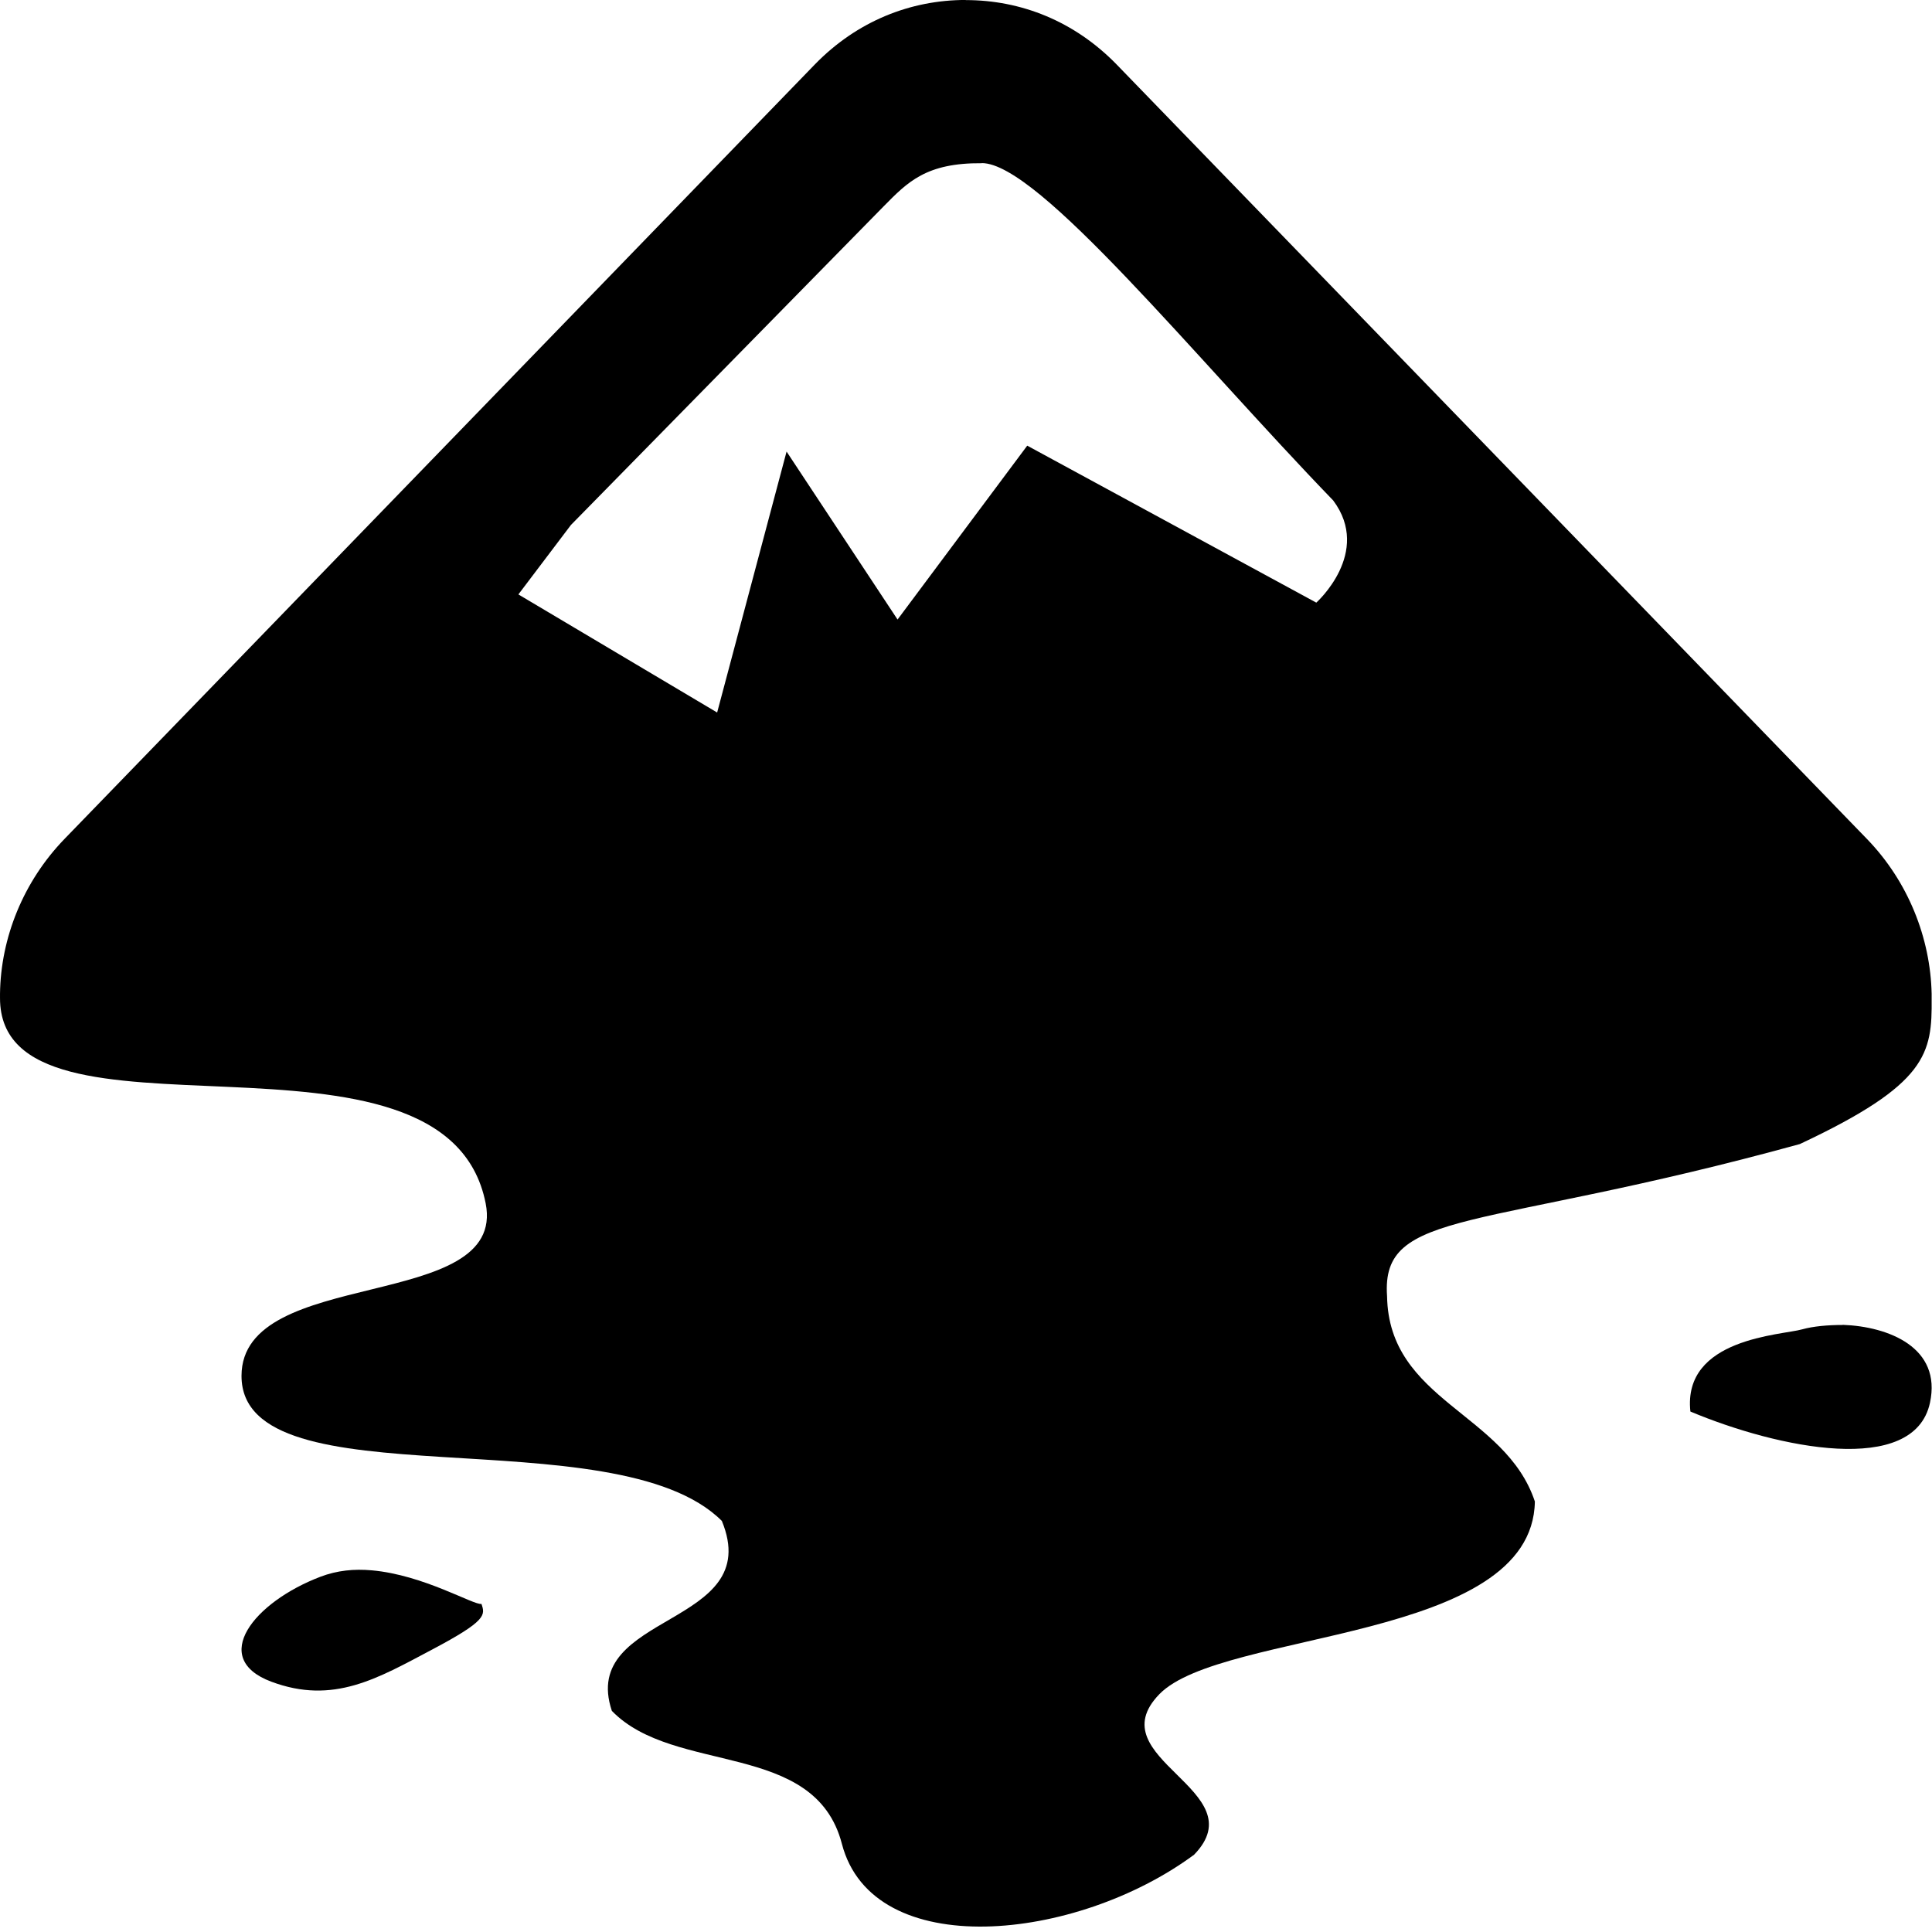
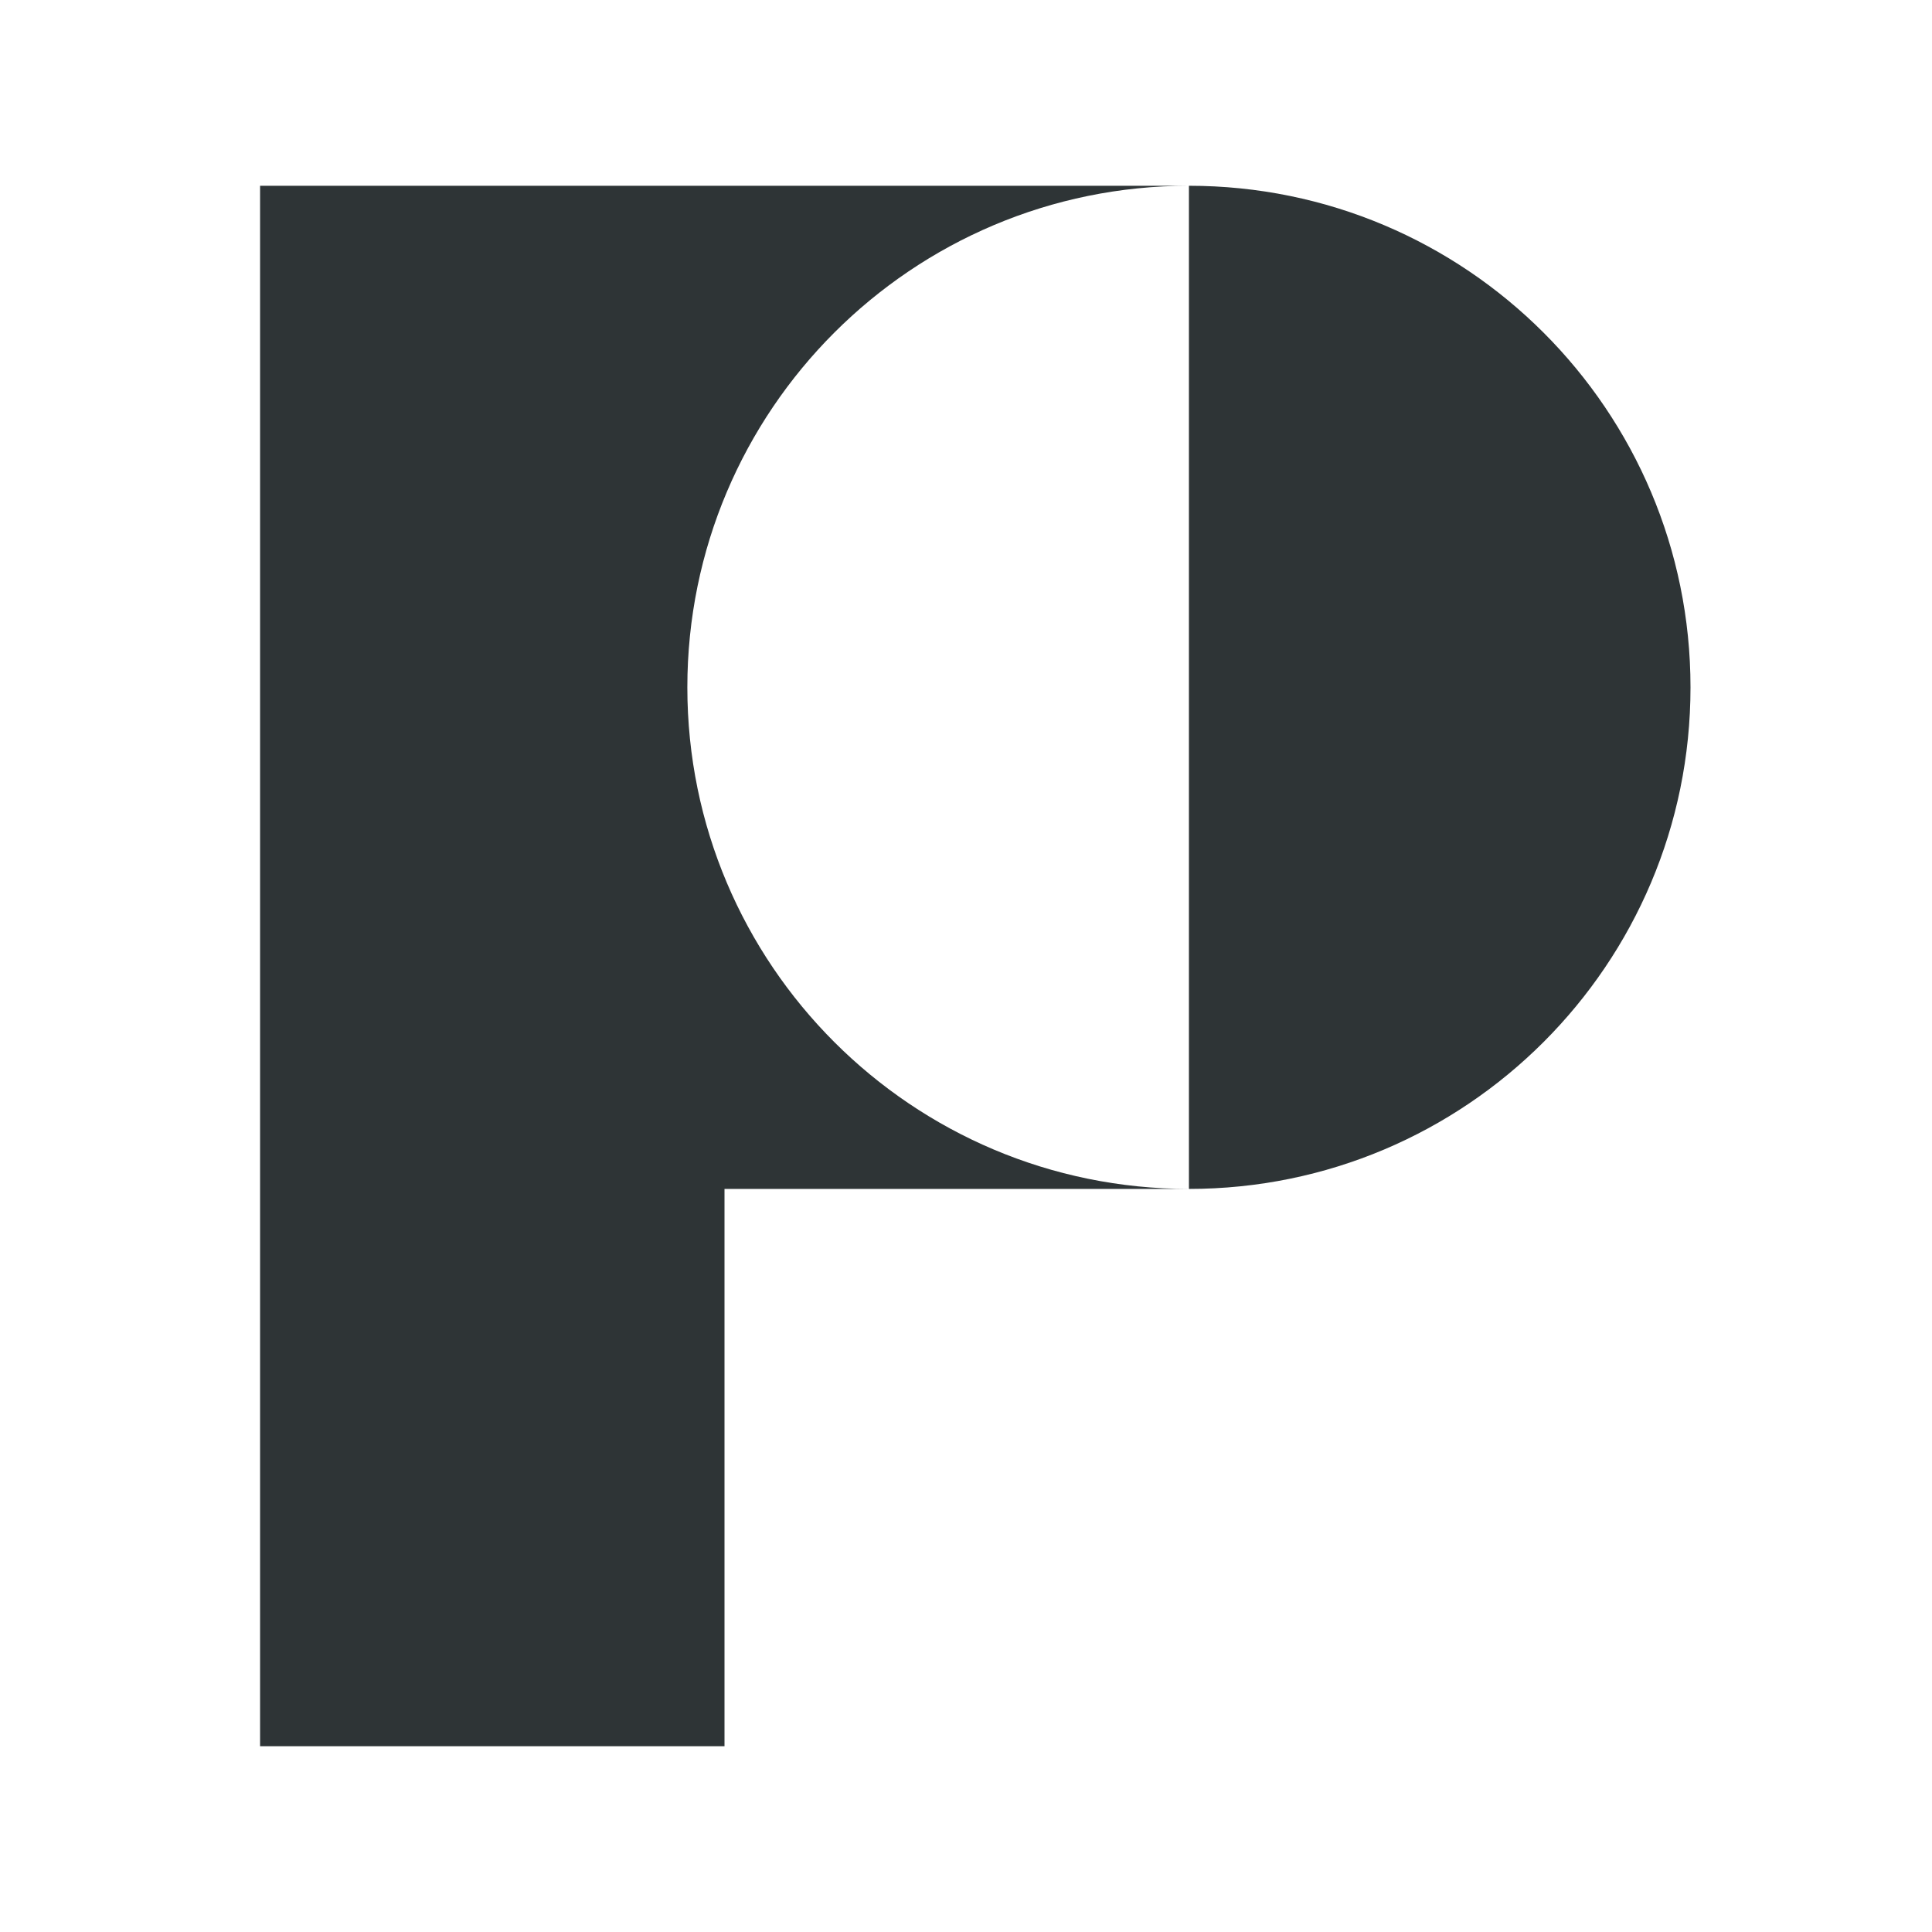
- <svg xmlns="http://www.w3.org/2000/svg" version="1.1" id="svg1" width="16" height="16" viewBox="0 0 16 16">
-   <g transform="translate(-225.0989,-567.3713)" id="inkscape-logo">
-     <path id="rect13270-8" d="m 225.099,567.371 h 16 v 16 H 225.099 Z" opacity="0" />
-     <path style="opacity:1" d="m 233.097,567.371 c -0.456,0 -0.9,0.174 -1.25,0.534 l -6.213,6.413 c -0.343,0.354 -0.529,0.821 -0.535,1.283 -10e-5,0.01 0,0.028 0,0.036 -10e-5,1.373 3.691,0.021 4.022,1.7 0.179,0.908 -2.022,0.515 -2.022,1.429 0,1.072 3.094,0.317 3.978,1.201 0.363,0.884 -1.186,0.751 -0.911,1.573 0.518,0.534 1.681,0.239 1.905,1.101 0.256,0.985 1.941,0.812 2.917,0.09 0.518,-0.534 -0.806,-0.795 -0.288,-1.329 0.518,-0.534 3.091,-0.429 3.11,-1.596 -0.244,-0.734 -1.21,-0.833 -1.224,-1.7 -0.052,-0.734 0.766,-0.53 3.418,-1.26 1.06,-0.497 1.096,-0.75 1.092,-1.208 -1e-4,-0.01 0,-0.026 0,-0.036 -0.01,-0.461 -0.193,-0.929 -0.536,-1.283 l -6.213,-6.413 c -0.35,-0.36 -0.793,-0.534 -1.25,-0.534 z m 0.133,1.351 c 0.47,0 1.761,1.605 2.91,2.794 0.323,0.432 -0.14,0.846 -0.14,0.846 l -2.394,-1.3 -1.074,1.44 -0.919,-1.391 -0.575,2.161 -1.646,-0.978 0.435,-0.575 2.59,-2.639 c 0.199,-0.202 0.352,-0.361 0.814,-0.357 z" id="path13254-1" />
-     <path style="opacity:1" d="m 240.361,578.344 c -0.126,0 -0.246,0.011 -0.336,0.036 -0.17,0.049 -0.993,0.071 -0.927,0.681 0.727,0.305 1.852,0.538 1.984,-0.072 0.099,-0.458 -0.342,-0.632 -0.722,-0.646 z" id="path13250-6" />
-     <path style="opacity:1" d="m 228.176,580.376 c -0.144,-0.013 -0.285,6e-4 -0.423,0.053 -0.552,0.21 -0.923,0.676 -0.408,0.869 0.515,0.193 0.881,-0.027 1.333,-0.266 0.452,-0.239 0.44,-0.286 0.408,-0.378 -0.063,0.013 -0.477,-0.24 -0.909,-0.278 z" id="path13248-6" />
-     <path opacity="0" d="m 238.304,580.371 c -0.37,0.152 -0.365,0.682 -0.07,0.911 0.296,0.229 0.666,0.081 0.813,-0.072 0.148,-0.152 0,-0.687 -0.744,-0.839 z" id="path1217-0" />
-   </g>
+ <svg xmlns="http://www.w3.org/2000/svg" width="16" height="16" viewBox="48 56 416 400">
+   <path fill="#2e3436" d="M104 88H304A108 108 0 0 0 304 304H204V424H104Z" />
+   <path fill="#2e3436" d="M304 88A108 108 0 0 1 304 304Z" />
</svg>
